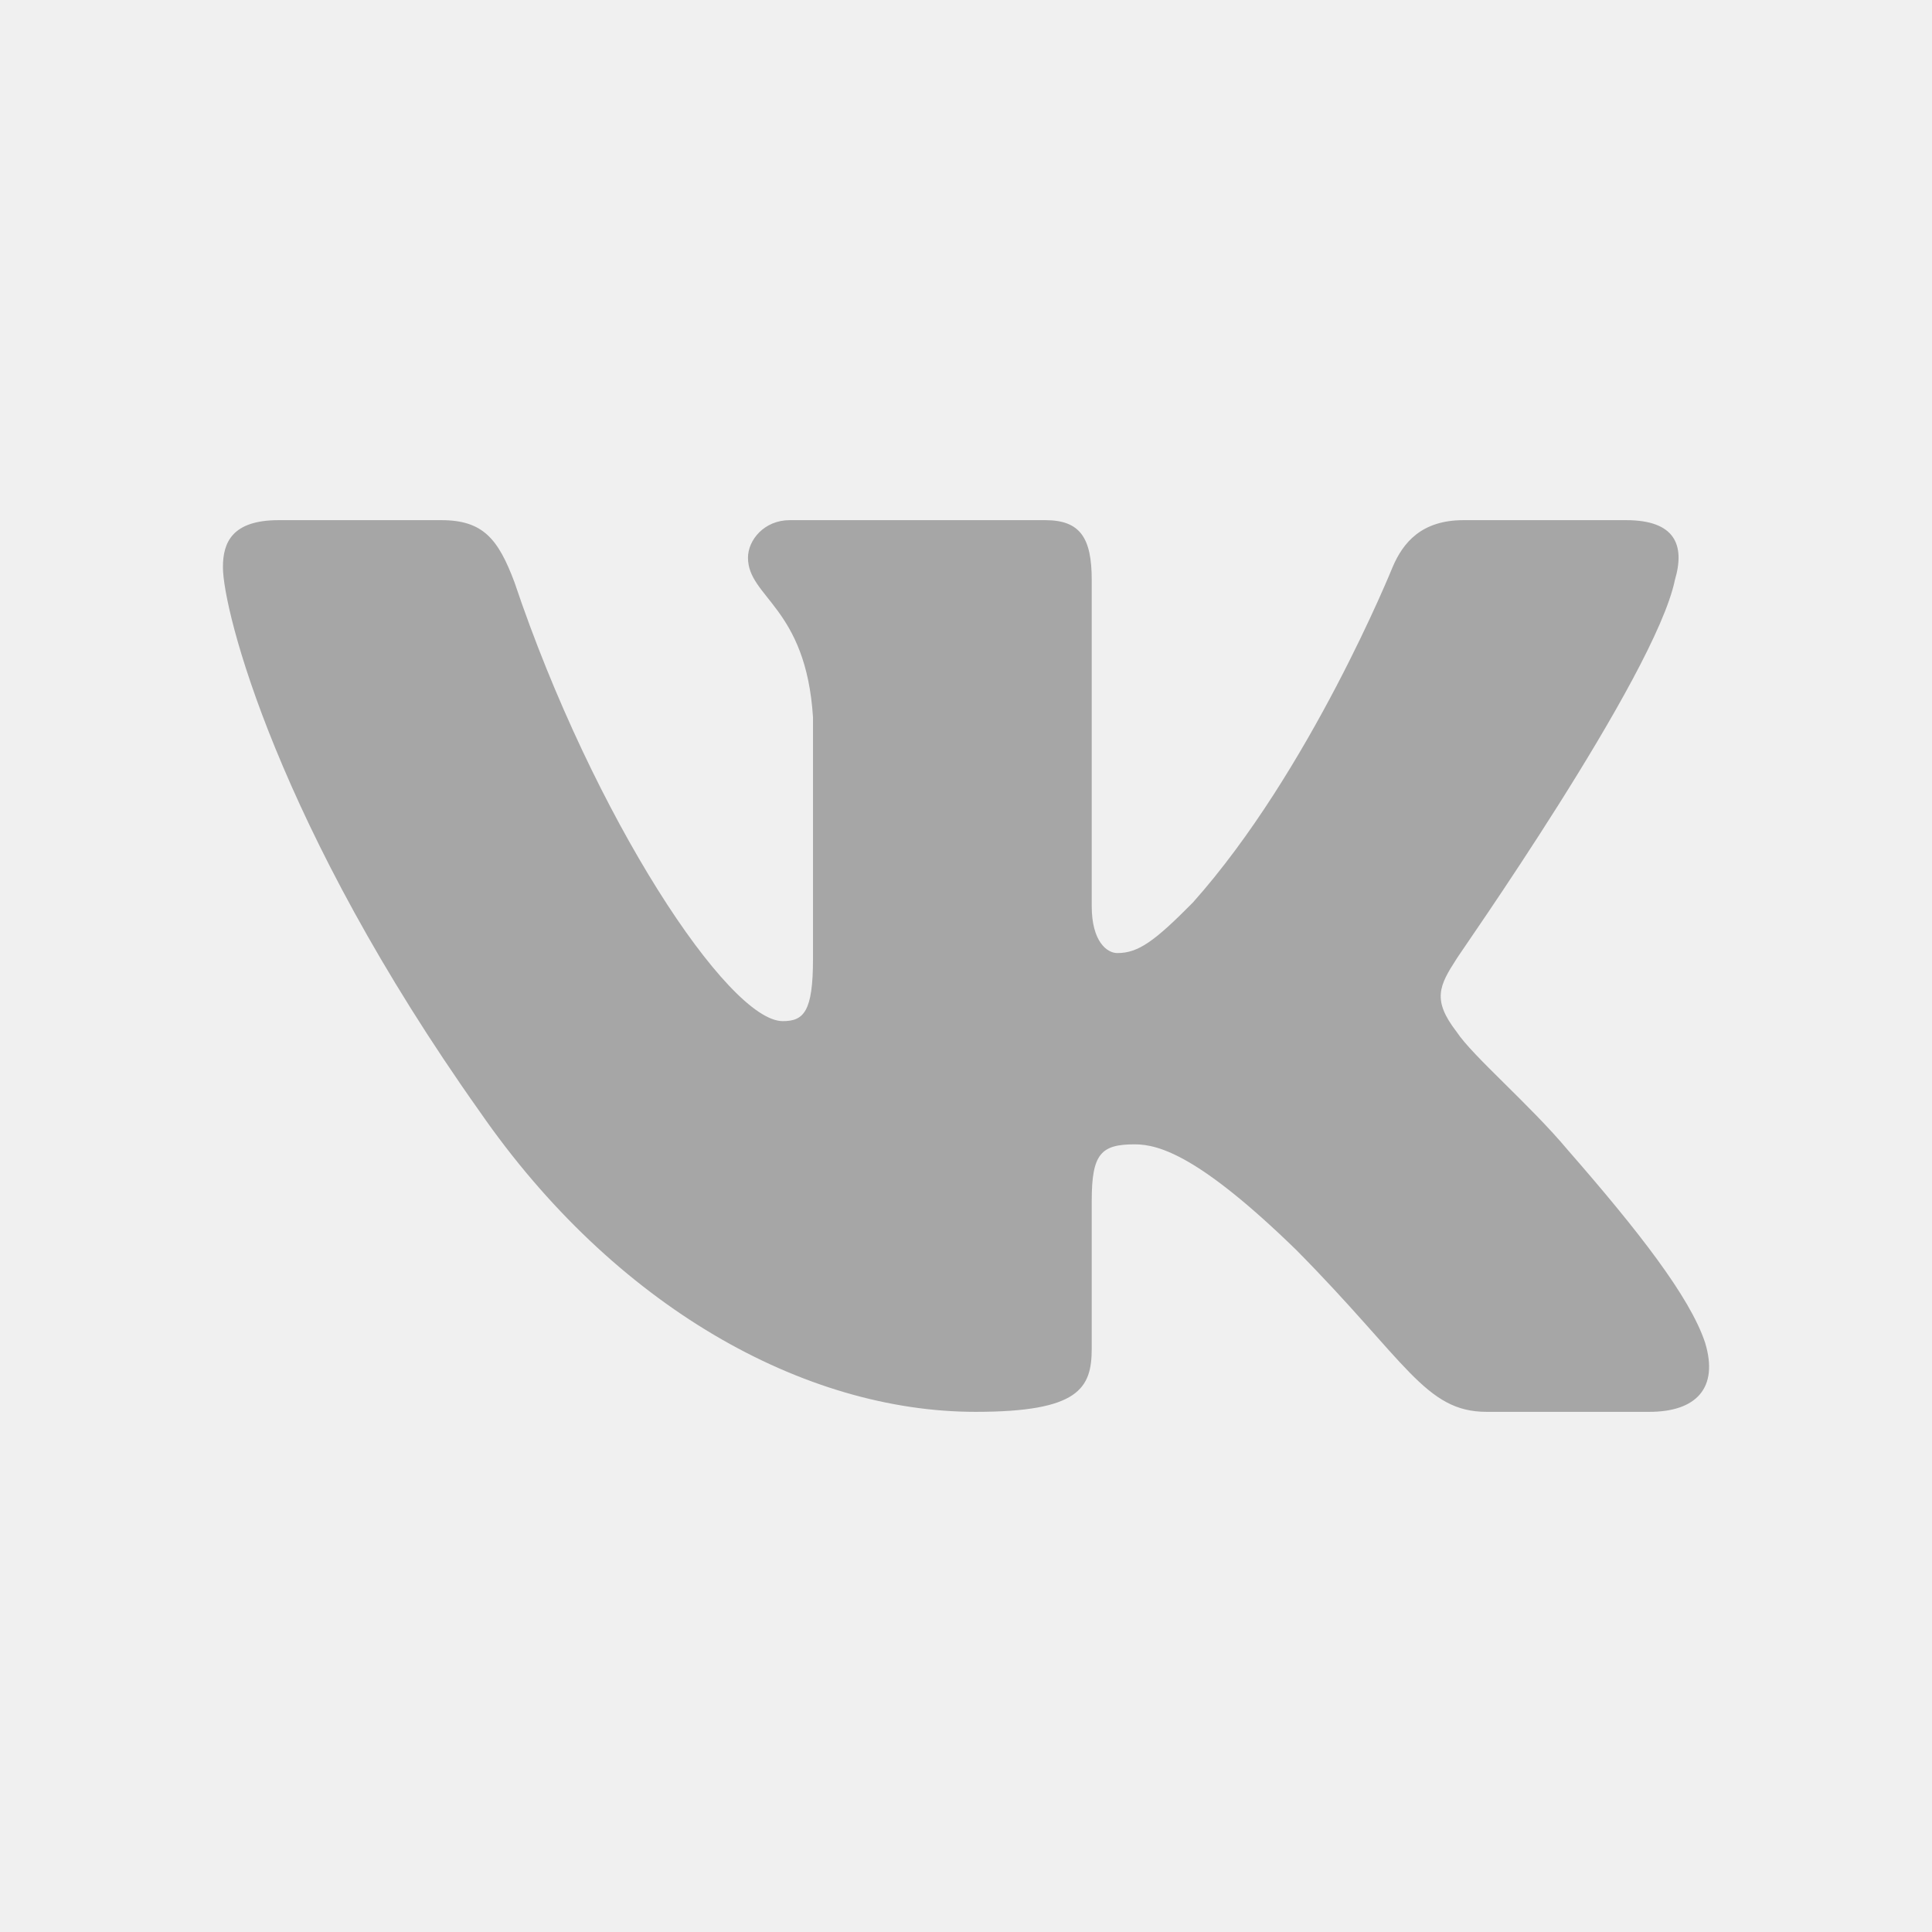
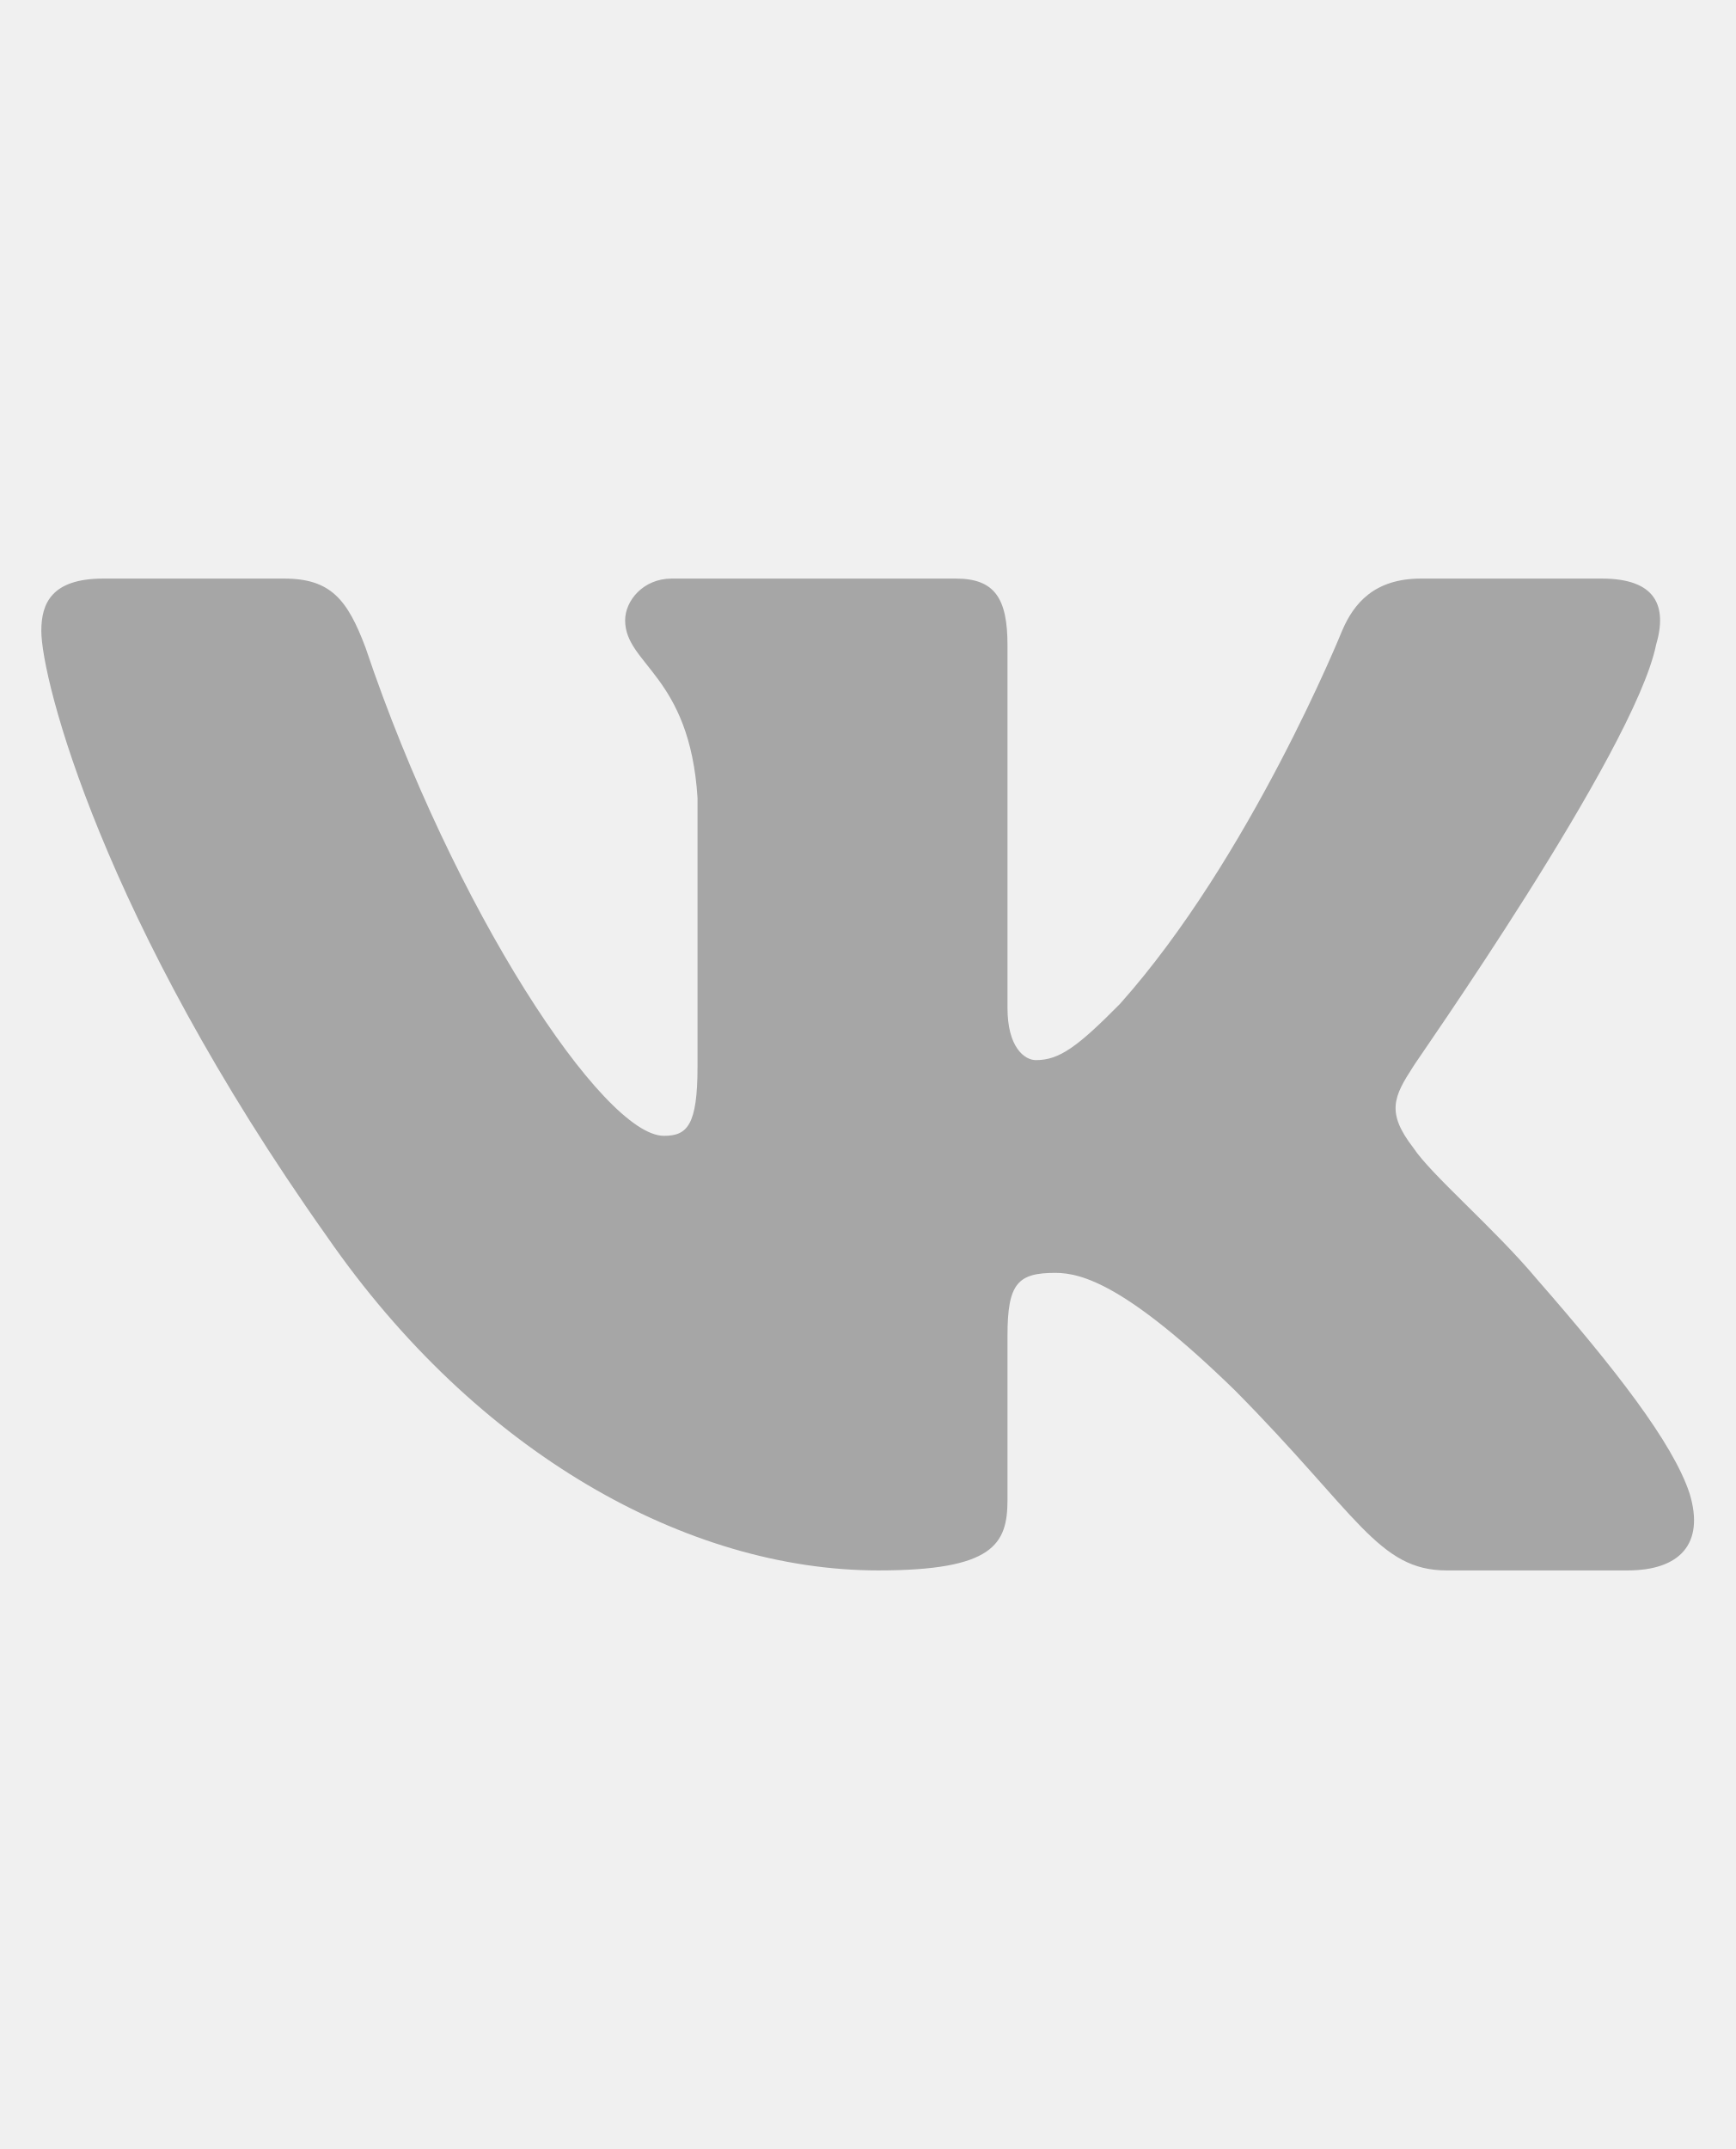
- <svg xmlns="http://www.w3.org/2000/svg" width="26" height="26" viewBox="0 0 26 26" fill="none">
-   <path fill-rule="evenodd" clip-rule="evenodd" d="M22.54 7.805C22.68 7.332 22.54 7 21.883 7H19.695C19.132 7 18.882 7.3 18.741 7.632C18.741 7.632 17.631 10.379 16.052 12.147C15.537 12.668 15.318 12.826 15.036 12.826C14.896 12.826 14.692 12.668 14.692 12.195V7.805C14.692 7.237 14.536 7 14.067 7H10.628C10.284 7 10.066 7.268 10.066 7.505C10.066 8.042 10.847 8.168 10.941 9.653V12.905C10.941 13.616 10.816 13.742 10.534 13.742C9.8 13.742 7.986 10.995 6.924 7.837C6.705 7.253 6.501 7 5.939 7H3.75C3.125 7 3 7.3 3 7.632C3 8.216 3.735 11.121 6.455 14.958C8.268 17.579 10.816 19 13.129 19C14.521 19 14.692 18.684 14.692 18.147V16.158C14.692 15.526 14.818 15.4 15.271 15.4C15.599 15.4 16.146 15.558 17.444 16.821C18.929 18.321 19.179 19 20.007 19H22.196C22.821 19 23.134 18.684 22.946 18.068C22.743 17.453 22.039 16.553 21.101 15.479C20.586 14.863 19.82 14.216 19.601 13.884C19.273 13.458 19.366 13.268 19.601 12.905C19.601 12.889 22.274 9.1 22.54 7.805Z" fill="#A6A6A6" />
+ <svg xmlns="http://www.w3.org/2000/svg" width="21" height="26" viewBox="0 0 21 26" fill="none">
+   <g clip-path="url(#clip0_55168_18)">
+     <path fill-rule="evenodd" clip-rule="evenodd" d="M20.04 7.805C20.18 7.332 20.04 7 19.383 7H17.195C16.632 7 16.382 7.3 16.241 7.632C16.241 7.632 15.131 10.379 13.552 12.147C13.037 12.668 12.818 12.826 12.536 12.826C12.396 12.826 12.192 12.668 12.192 12.195V7.805C12.192 7.237 12.036 7 11.567 7H8.128C7.784 7 7.565 7.268 7.565 7.505C7.565 8.042 8.347 8.168 8.441 9.653V12.905C8.441 13.616 8.316 13.742 8.034 13.742C7.3 13.742 5.486 10.995 4.424 7.837C4.205 7.253 4.001 7 3.439 7H1.25C0.625 7 0.5 7.3 0.5 7.632C0.5 8.216 1.235 11.121 3.955 14.958C5.768 17.579 8.316 19 10.629 19C12.021 19 12.192 18.684 12.192 18.147V16.158C12.192 15.526 12.318 15.4 12.771 15.4C13.099 15.4 13.646 15.558 14.944 16.821C16.429 18.321 16.679 19 17.507 19H19.696C20.321 19 20.634 18.684 20.446 18.068C20.243 17.453 19.539 16.553 18.601 15.479C18.086 14.863 17.32 14.216 17.101 13.884C16.773 13.458 16.866 13.268 17.101 12.905C17.101 12.889 19.774 9.1 20.04 7.805Z" fill="#A6A6A6" />
+   </g>
+   <defs>
+     <clipPath id="clip0_55168_18">
+       <rect width="20" height="26" fill="white" transform="translate(0.5)" />
+     </clipPath>
+   </defs>
</svg>
